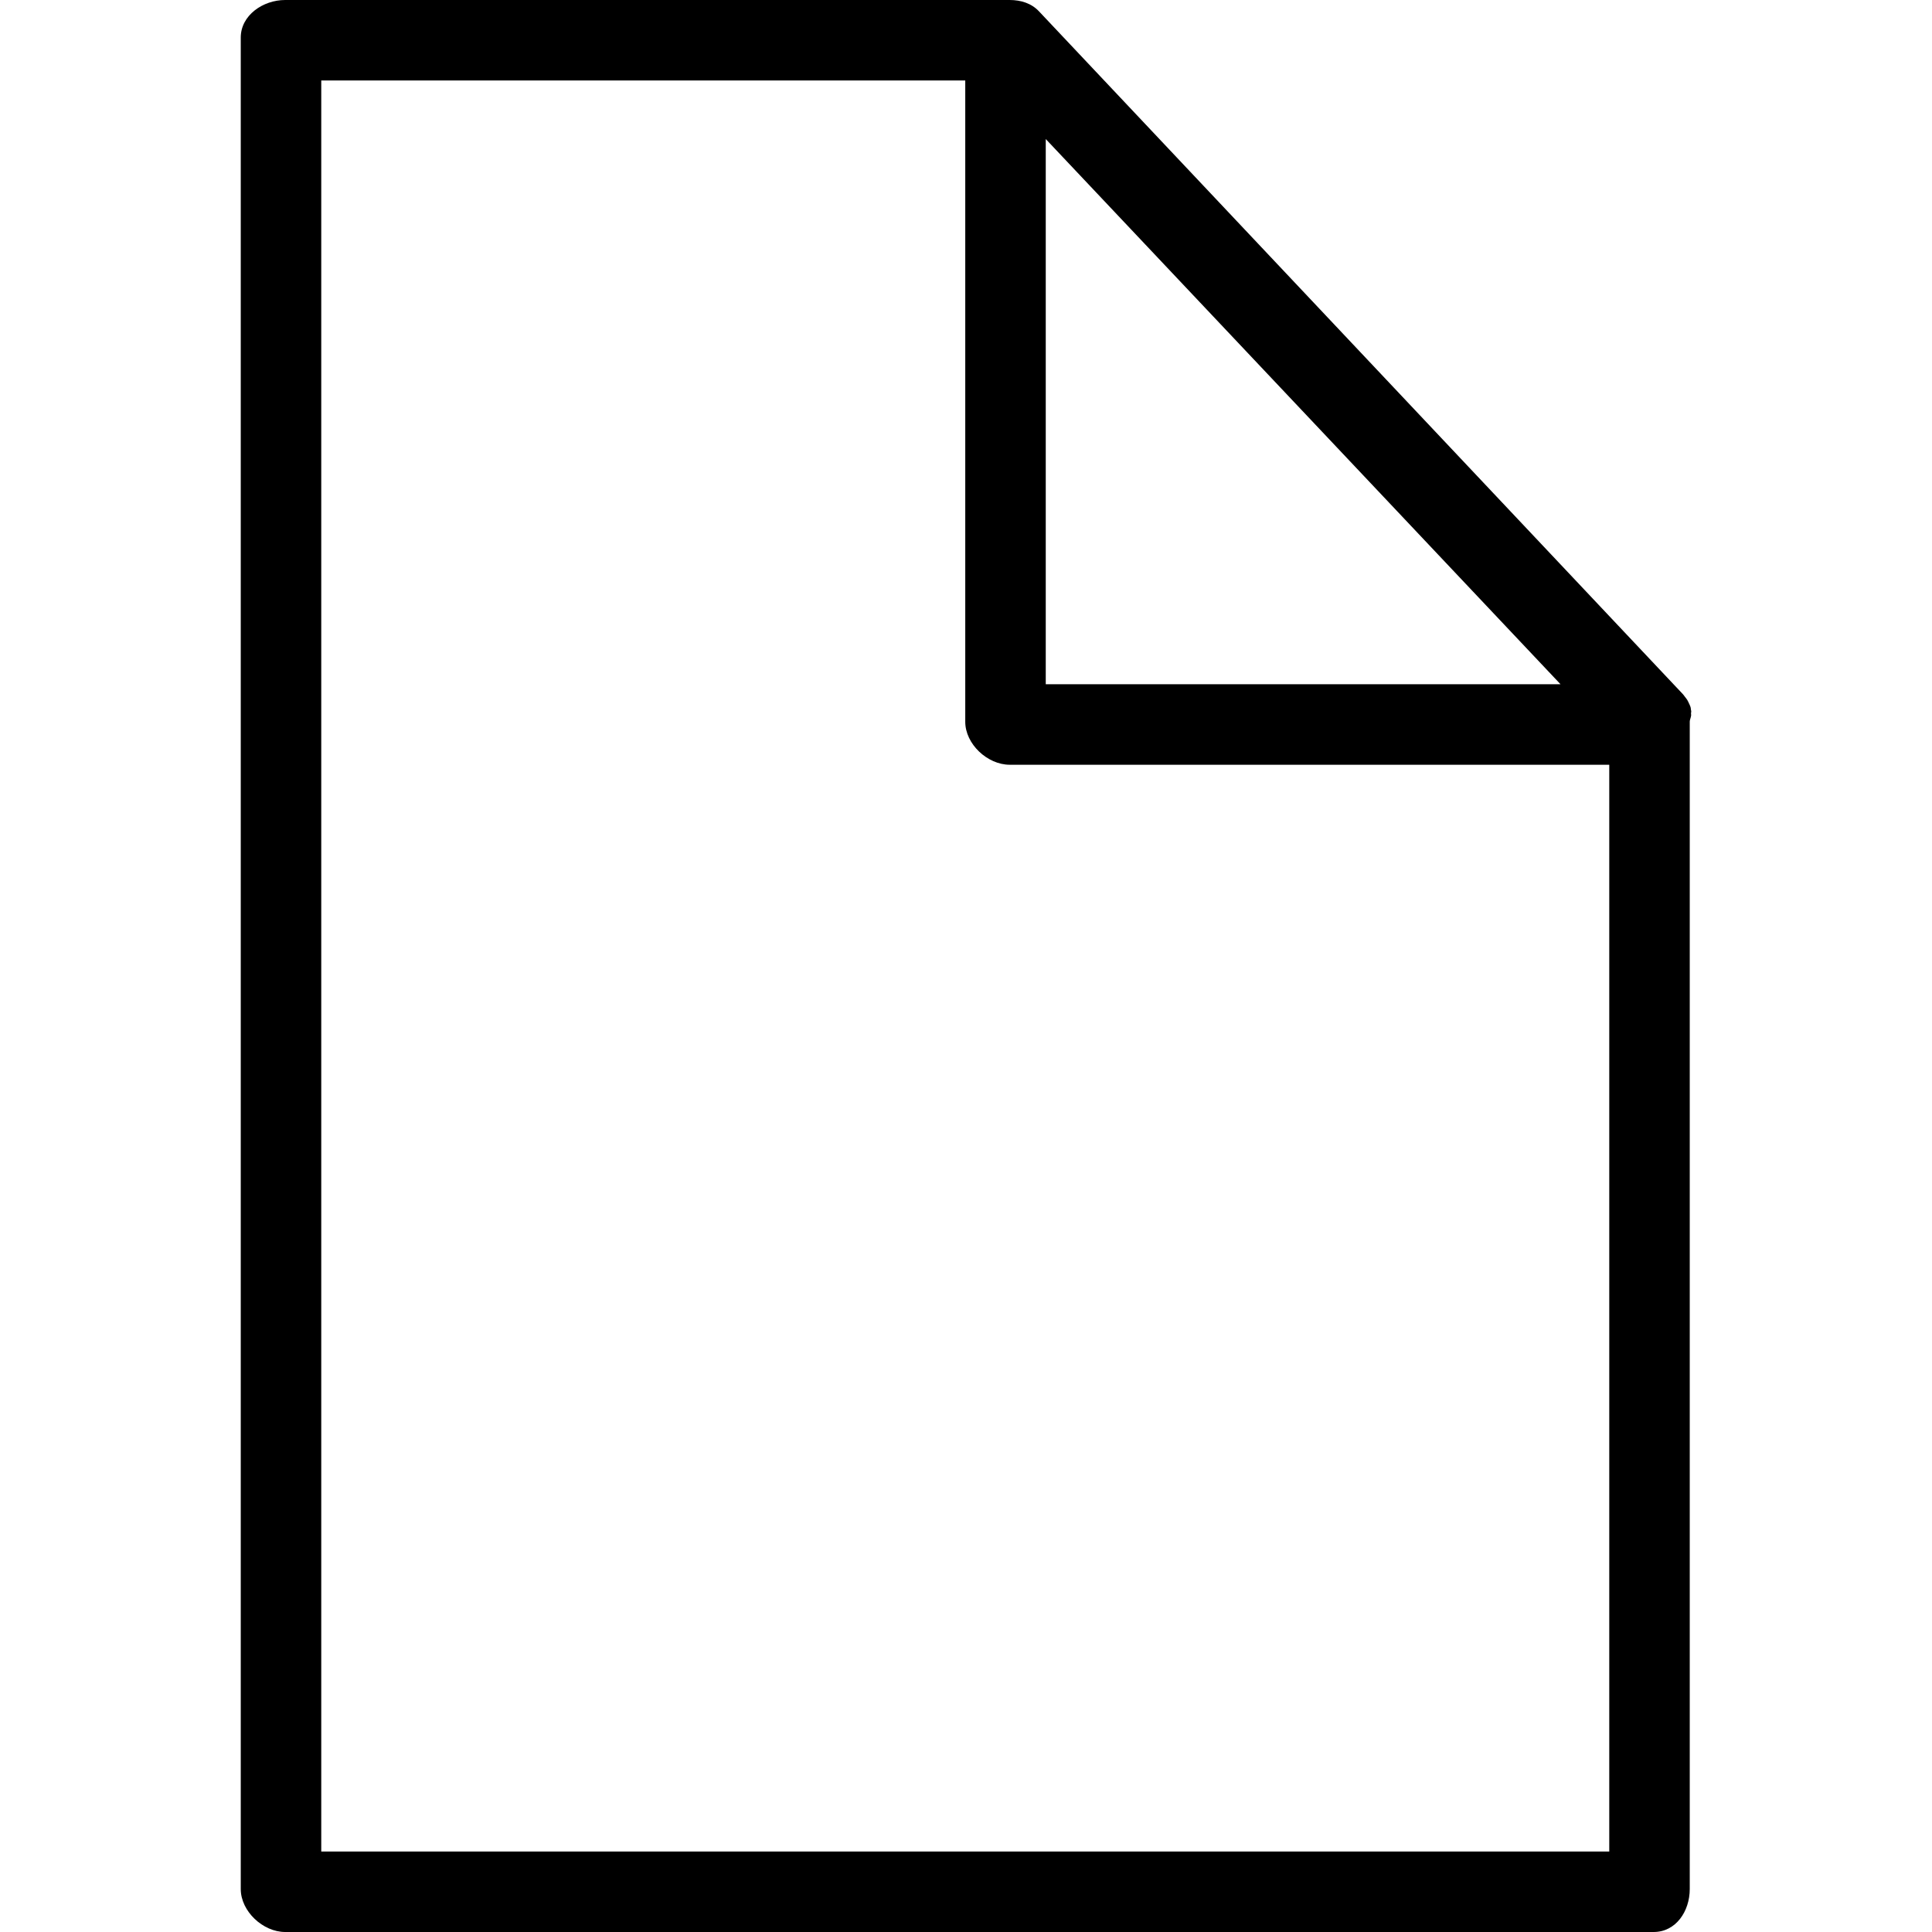
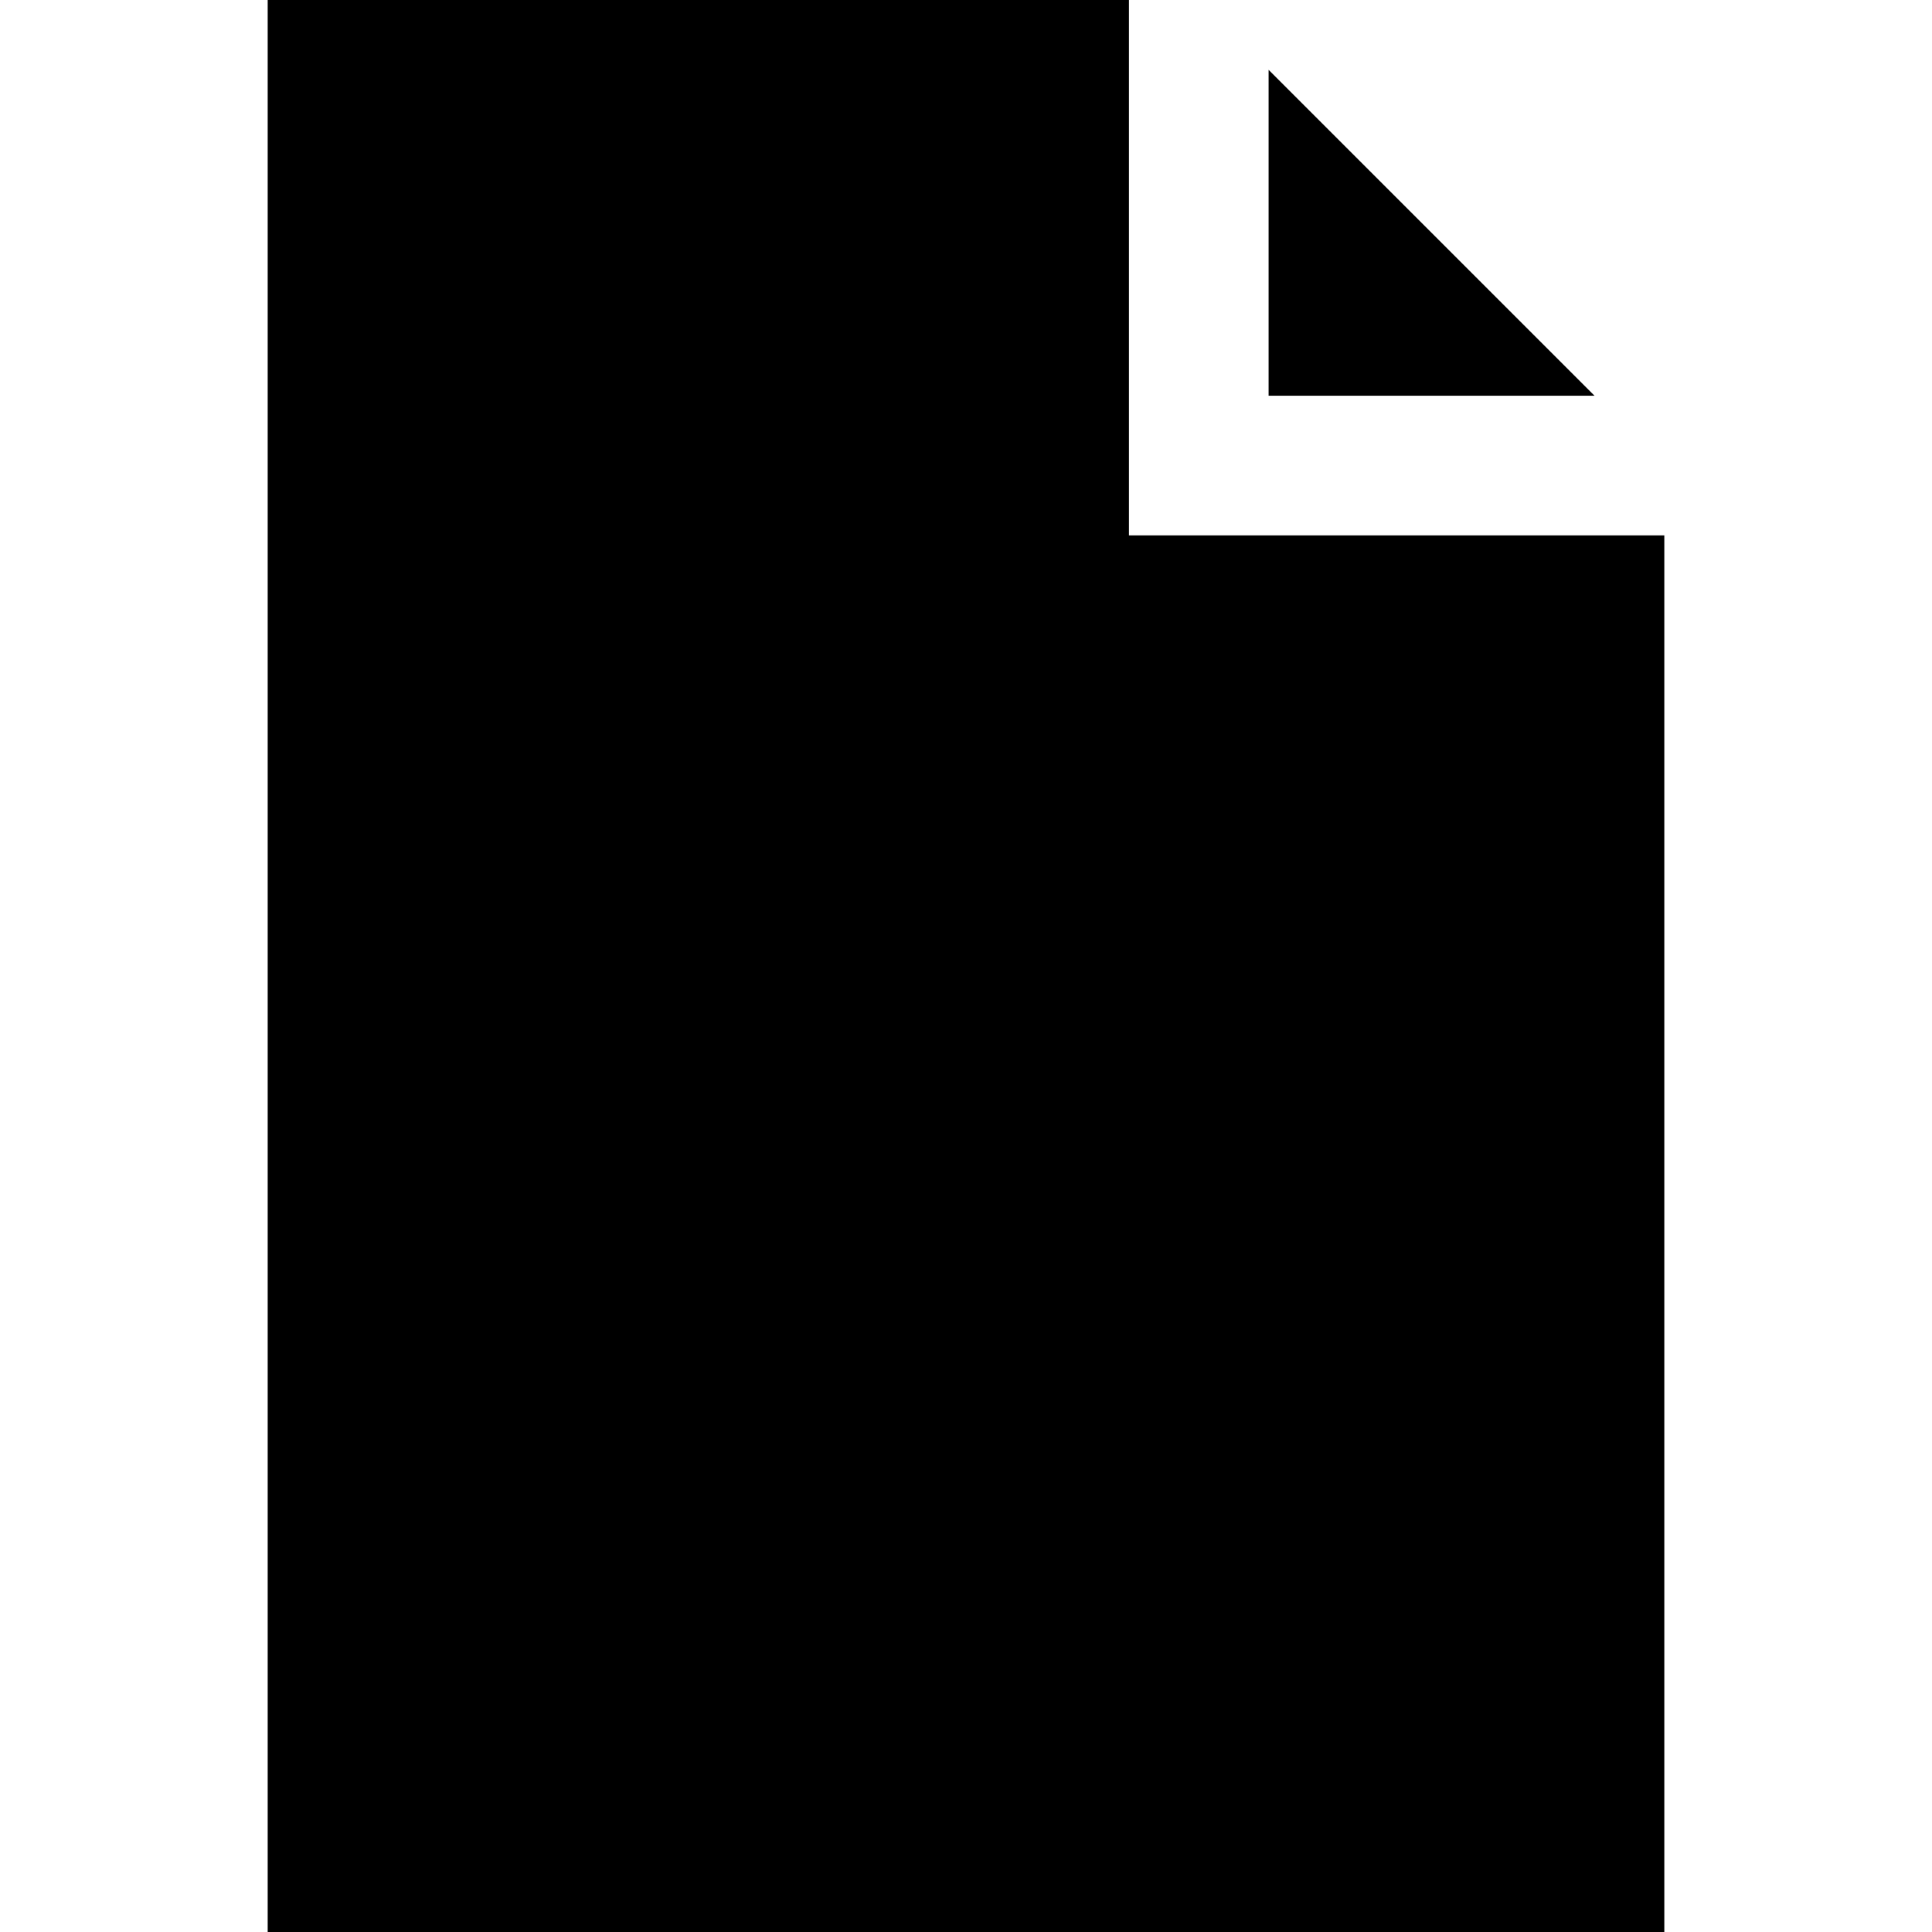
- <svg xmlns="http://www.w3.org/2000/svg" version="1.1" id="Layer_1" x="0px" y="0px" viewBox="0 0 512 512" style="enable-background:new 0 0 512 512;" xml:space="preserve">
+ <svg xmlns="http://www.w3.org/2000/svg" version="1.1" id="Layer_1" x="0px" y="0px" viewBox="0 0 415 415" style="enable-background:new 0 0 415 415;" xml:space="preserve">
  <g>
-     <g>
-       <path d="M448.175,188.365c-0.107-0.374-0.06-0.751-0.206-1.109c-0.125-0.303-0.224-0.579-0.375-0.867    c-0.163-0.315-0.277-0.637-0.473-0.935c-0.181-0.276-0.381-0.519-0.586-0.777c-0.186-0.233-0.332-0.486-0.539-0.703L275.335,2.997    C273.319,0.855,270.516,0,267.574,0h-192c-5.891,0-11.771,4.061-11.771,9.95v490.667c0,5.892,5.88,11.383,11.771,11.383H438.24    c5.89,0,9.562-5.491,9.562-11.383V191.284c0-0.701,0.477-1.393,0.344-2.073C448.088,188.919,448.256,188.649,448.175,188.365z     M277.136,36.849l136.418,144.484H277.136V36.849z M426.469,490.667H85.136V21.333h170.667v169.95    c0,5.892,5.88,11.383,11.771,11.383h158.896V490.667z" />
-     </g>
+     <polygon points="272.5,15 272.5,85 342.5,85  " />
+     <polygon points="242.5,115 242.5,0 57.5,0 57.5,415 357.5,415 357.5,115  " />
  </g>
  <g>
</g>
  <g>
</g>
  <g>
</g>
  <g>
</g>
  <g>
</g>
  <g>
</g>
  <g>
</g>
  <g>
</g>
  <g>
</g>
  <g>
</g>
  <g>
</g>
  <g>
</g>
  <g>
</g>
  <g>
</g>
  <g>
</g>
</svg>
